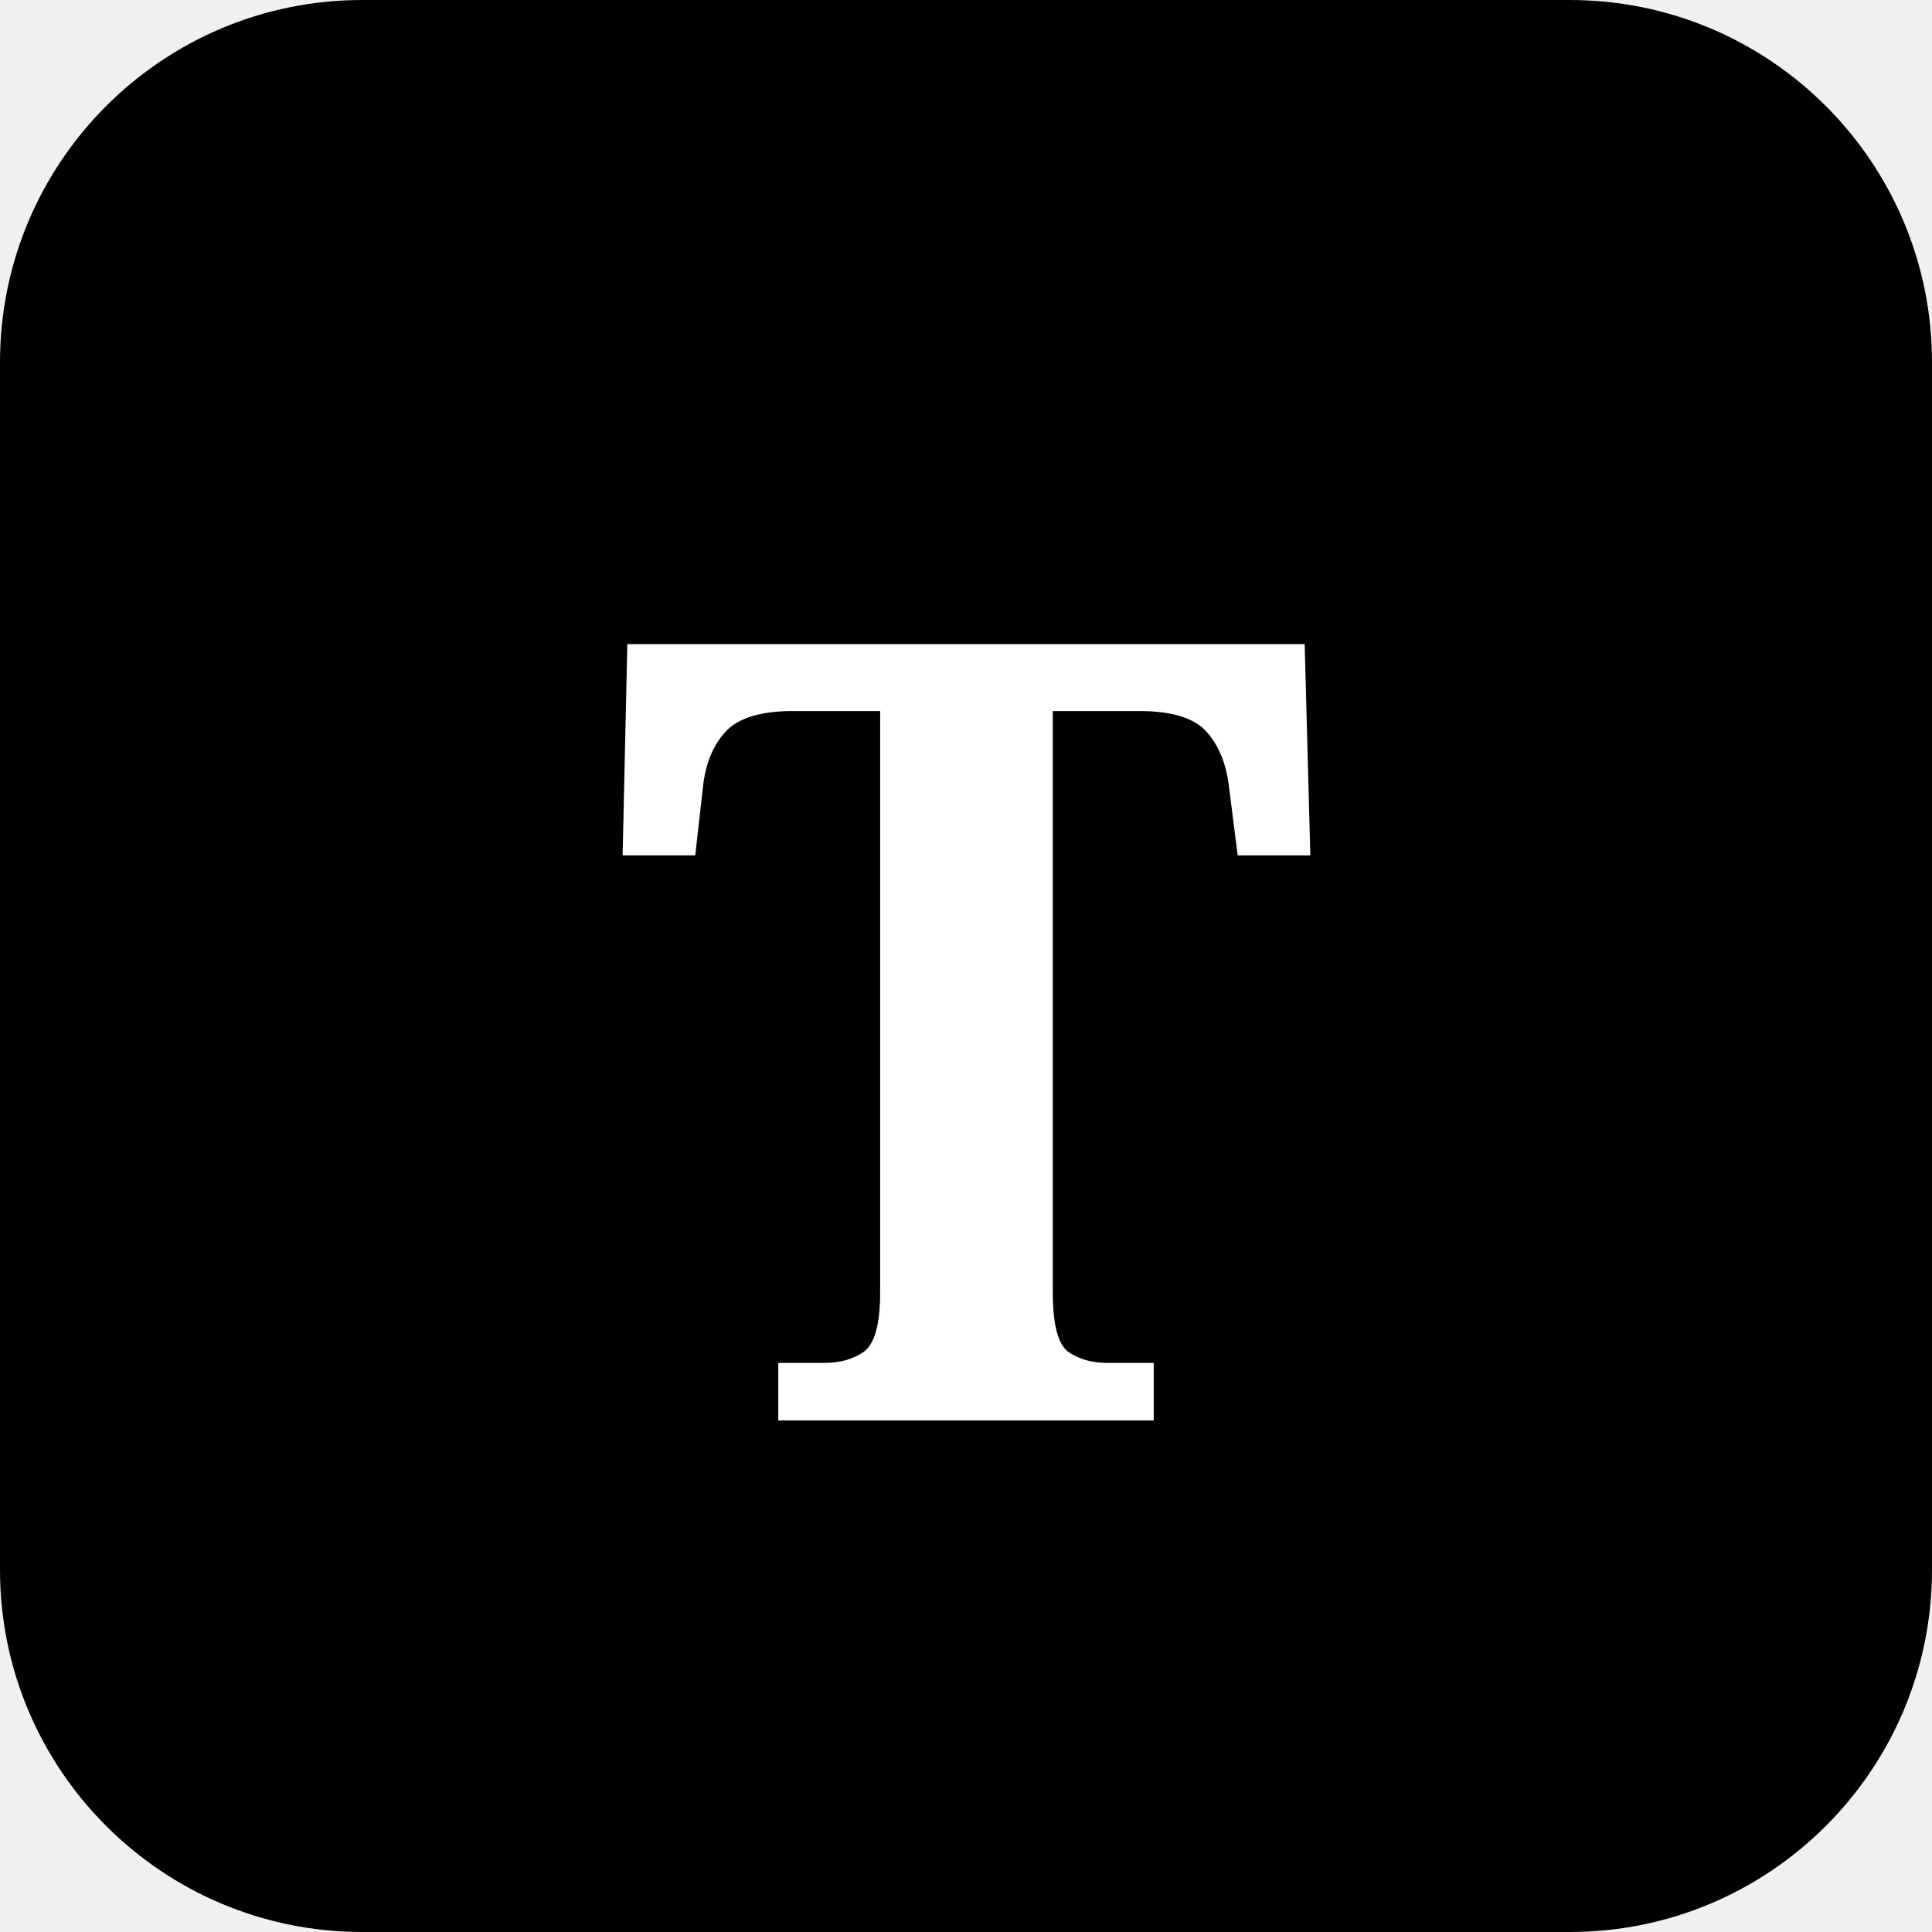
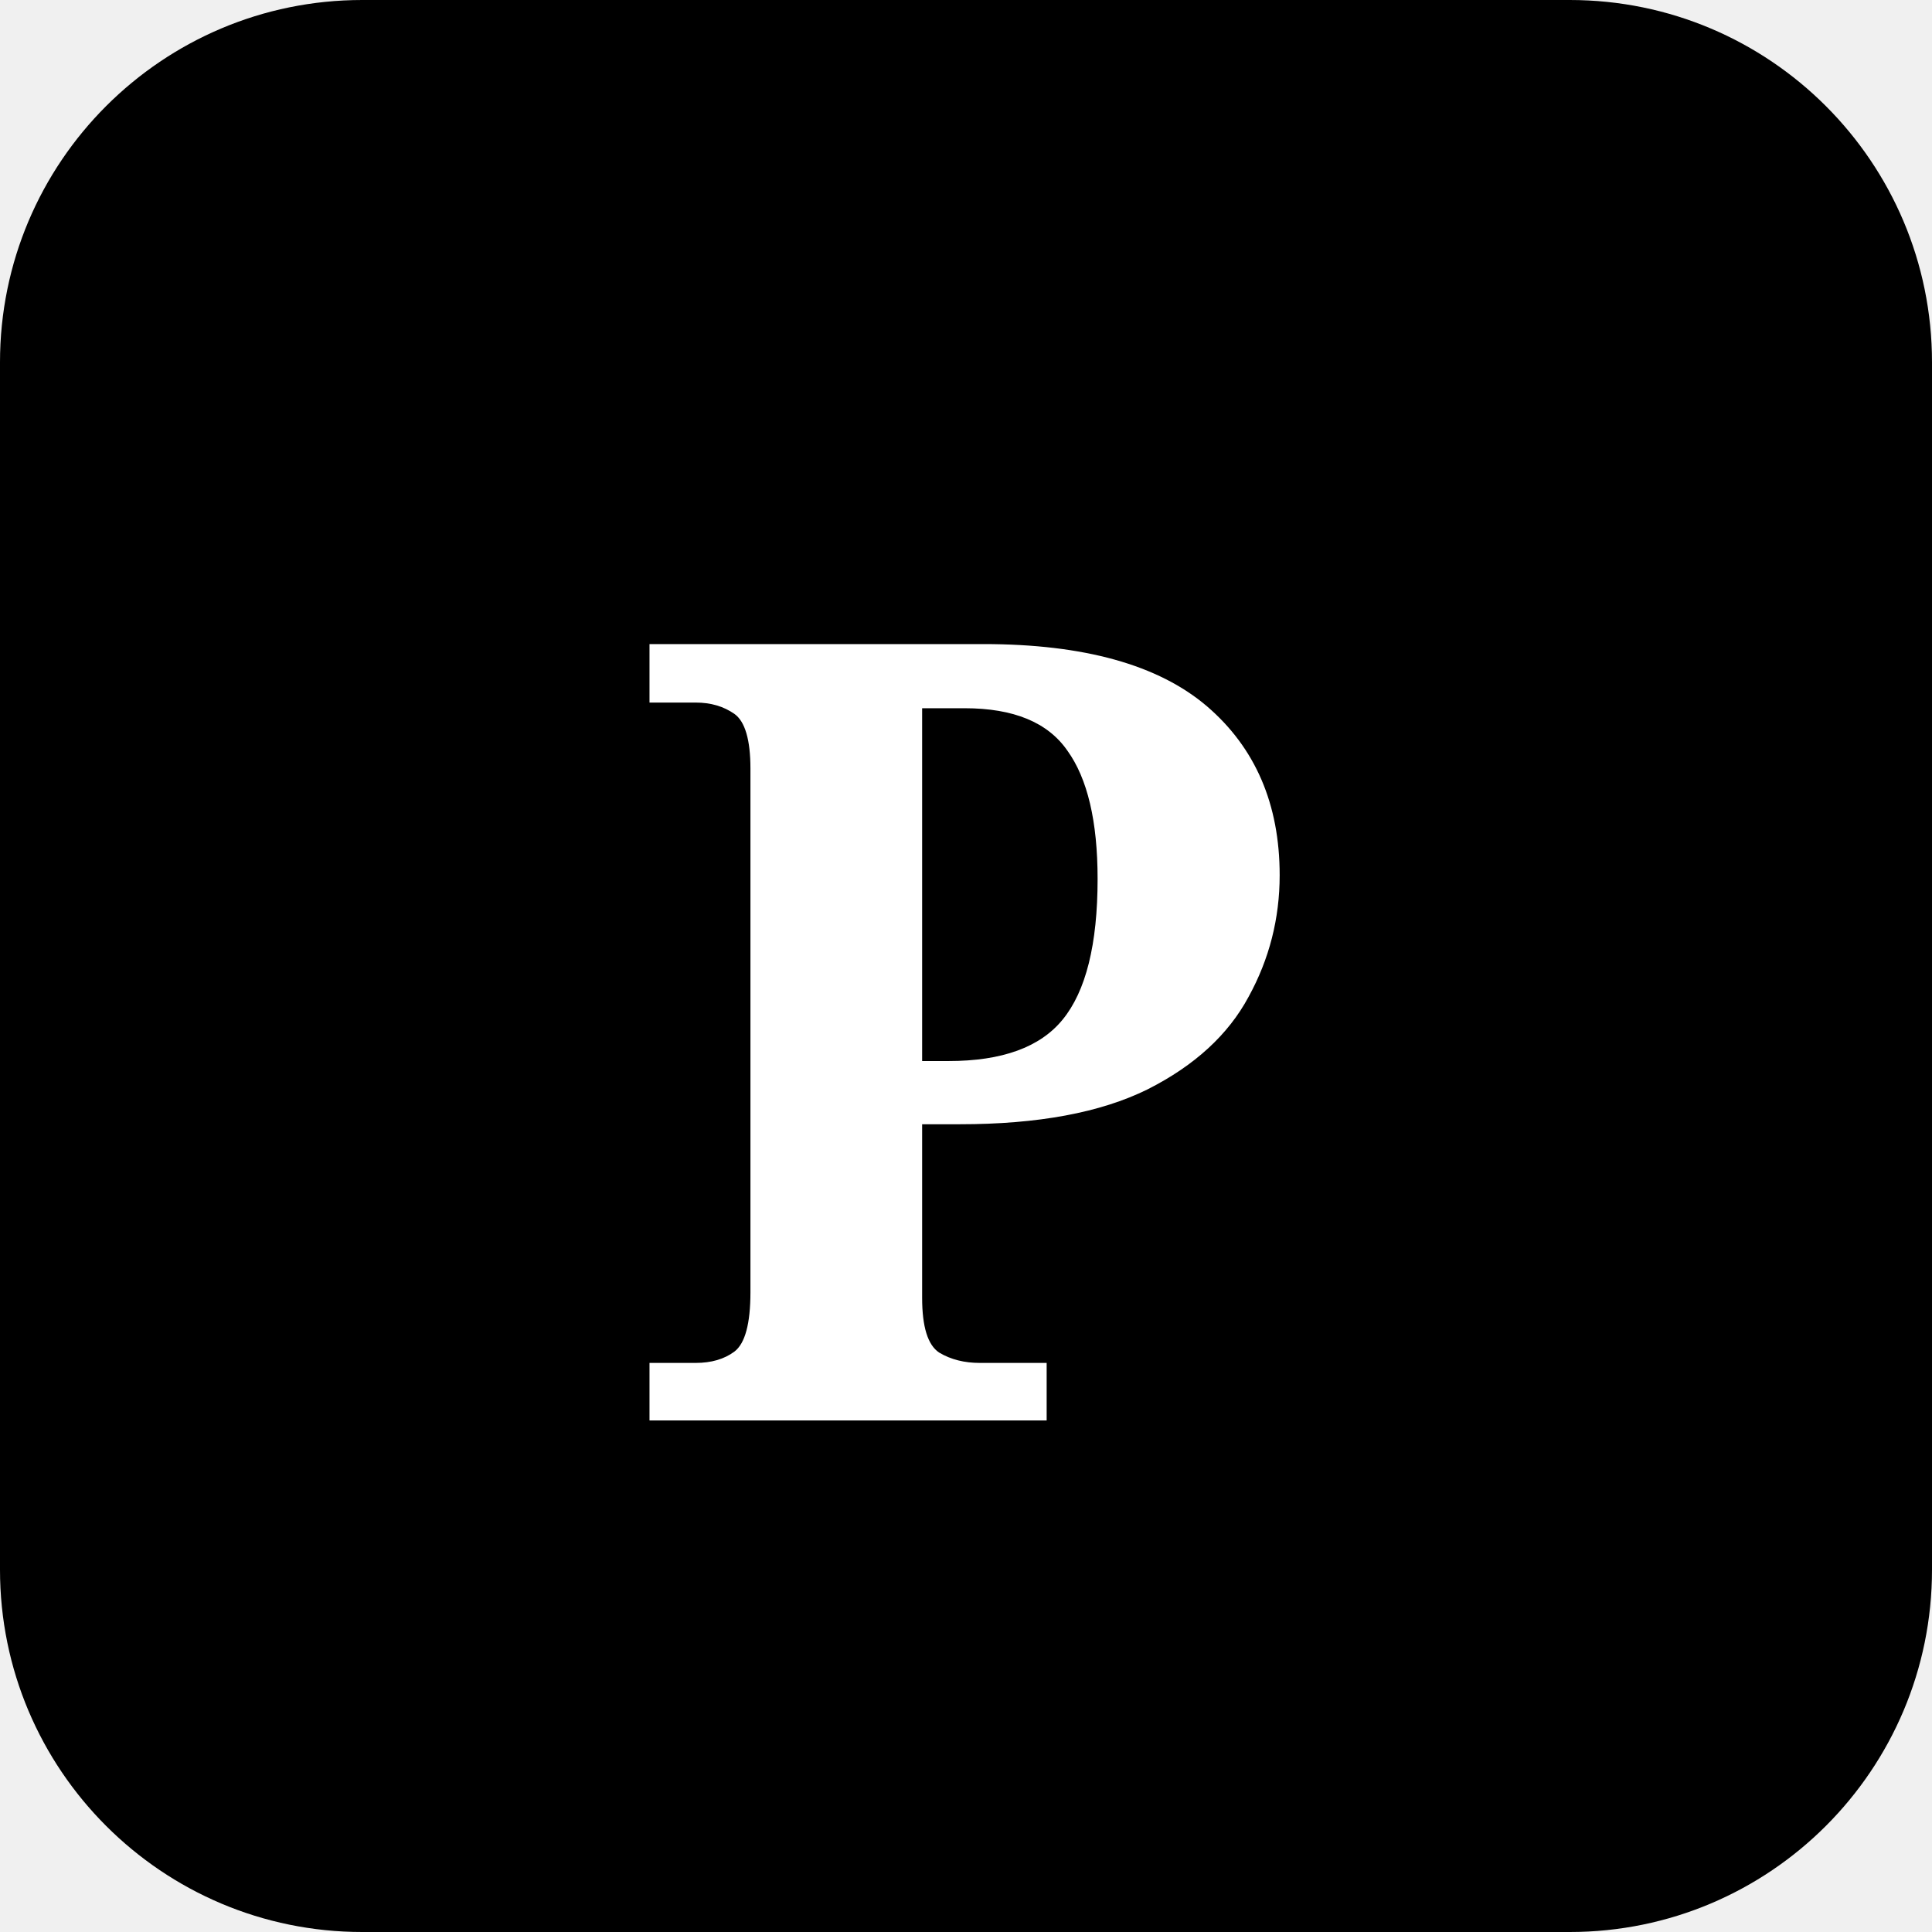
<svg xmlns="http://www.w3.org/2000/svg" viewBox="0 0 32 32">
  <rect width="32" height="32" rx="6" fill="#000" />
-   <text x="50%" y="54%" font-family="serif" font-size="18" font-weight="bold" fill="#fff" text-anchor="middle" dominant-baseline="middle">T</text>
+   <text x="50%" y="54%" font-family="serif" font-size="18" font-weight="bold" fill="#fff" text-anchor="middle" dominant-baseline="middle">P</text>
</svg>
